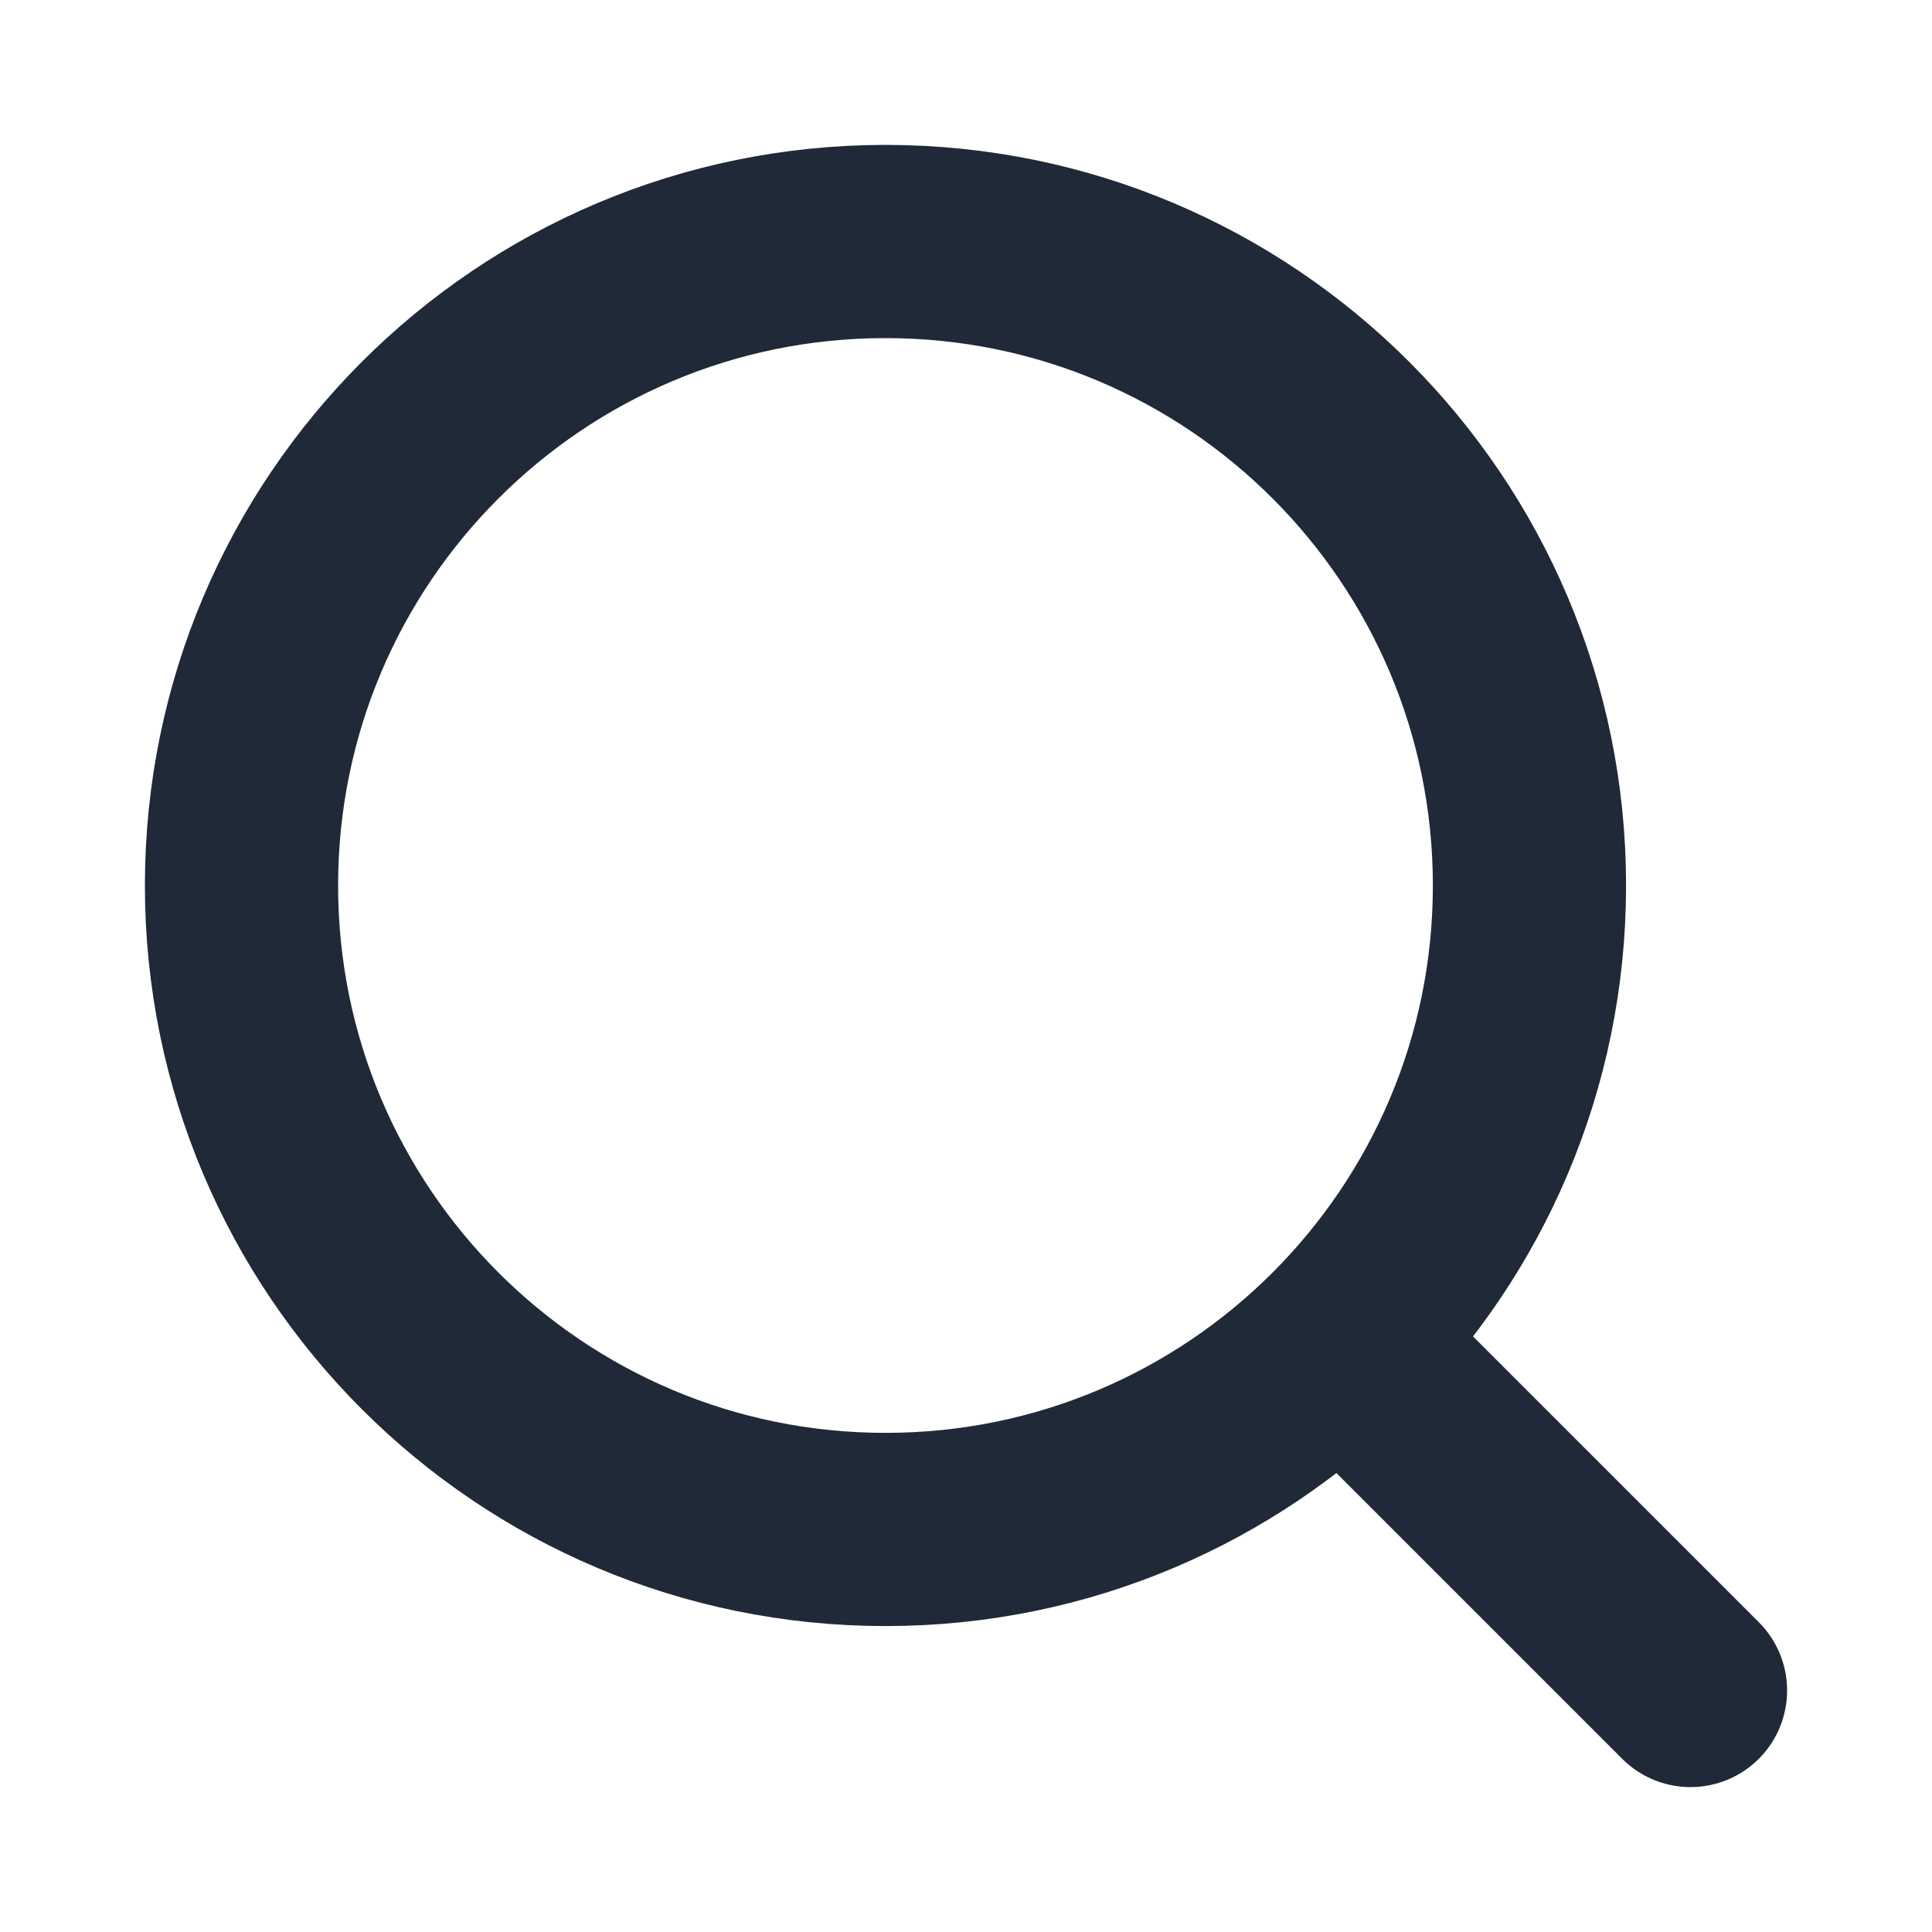
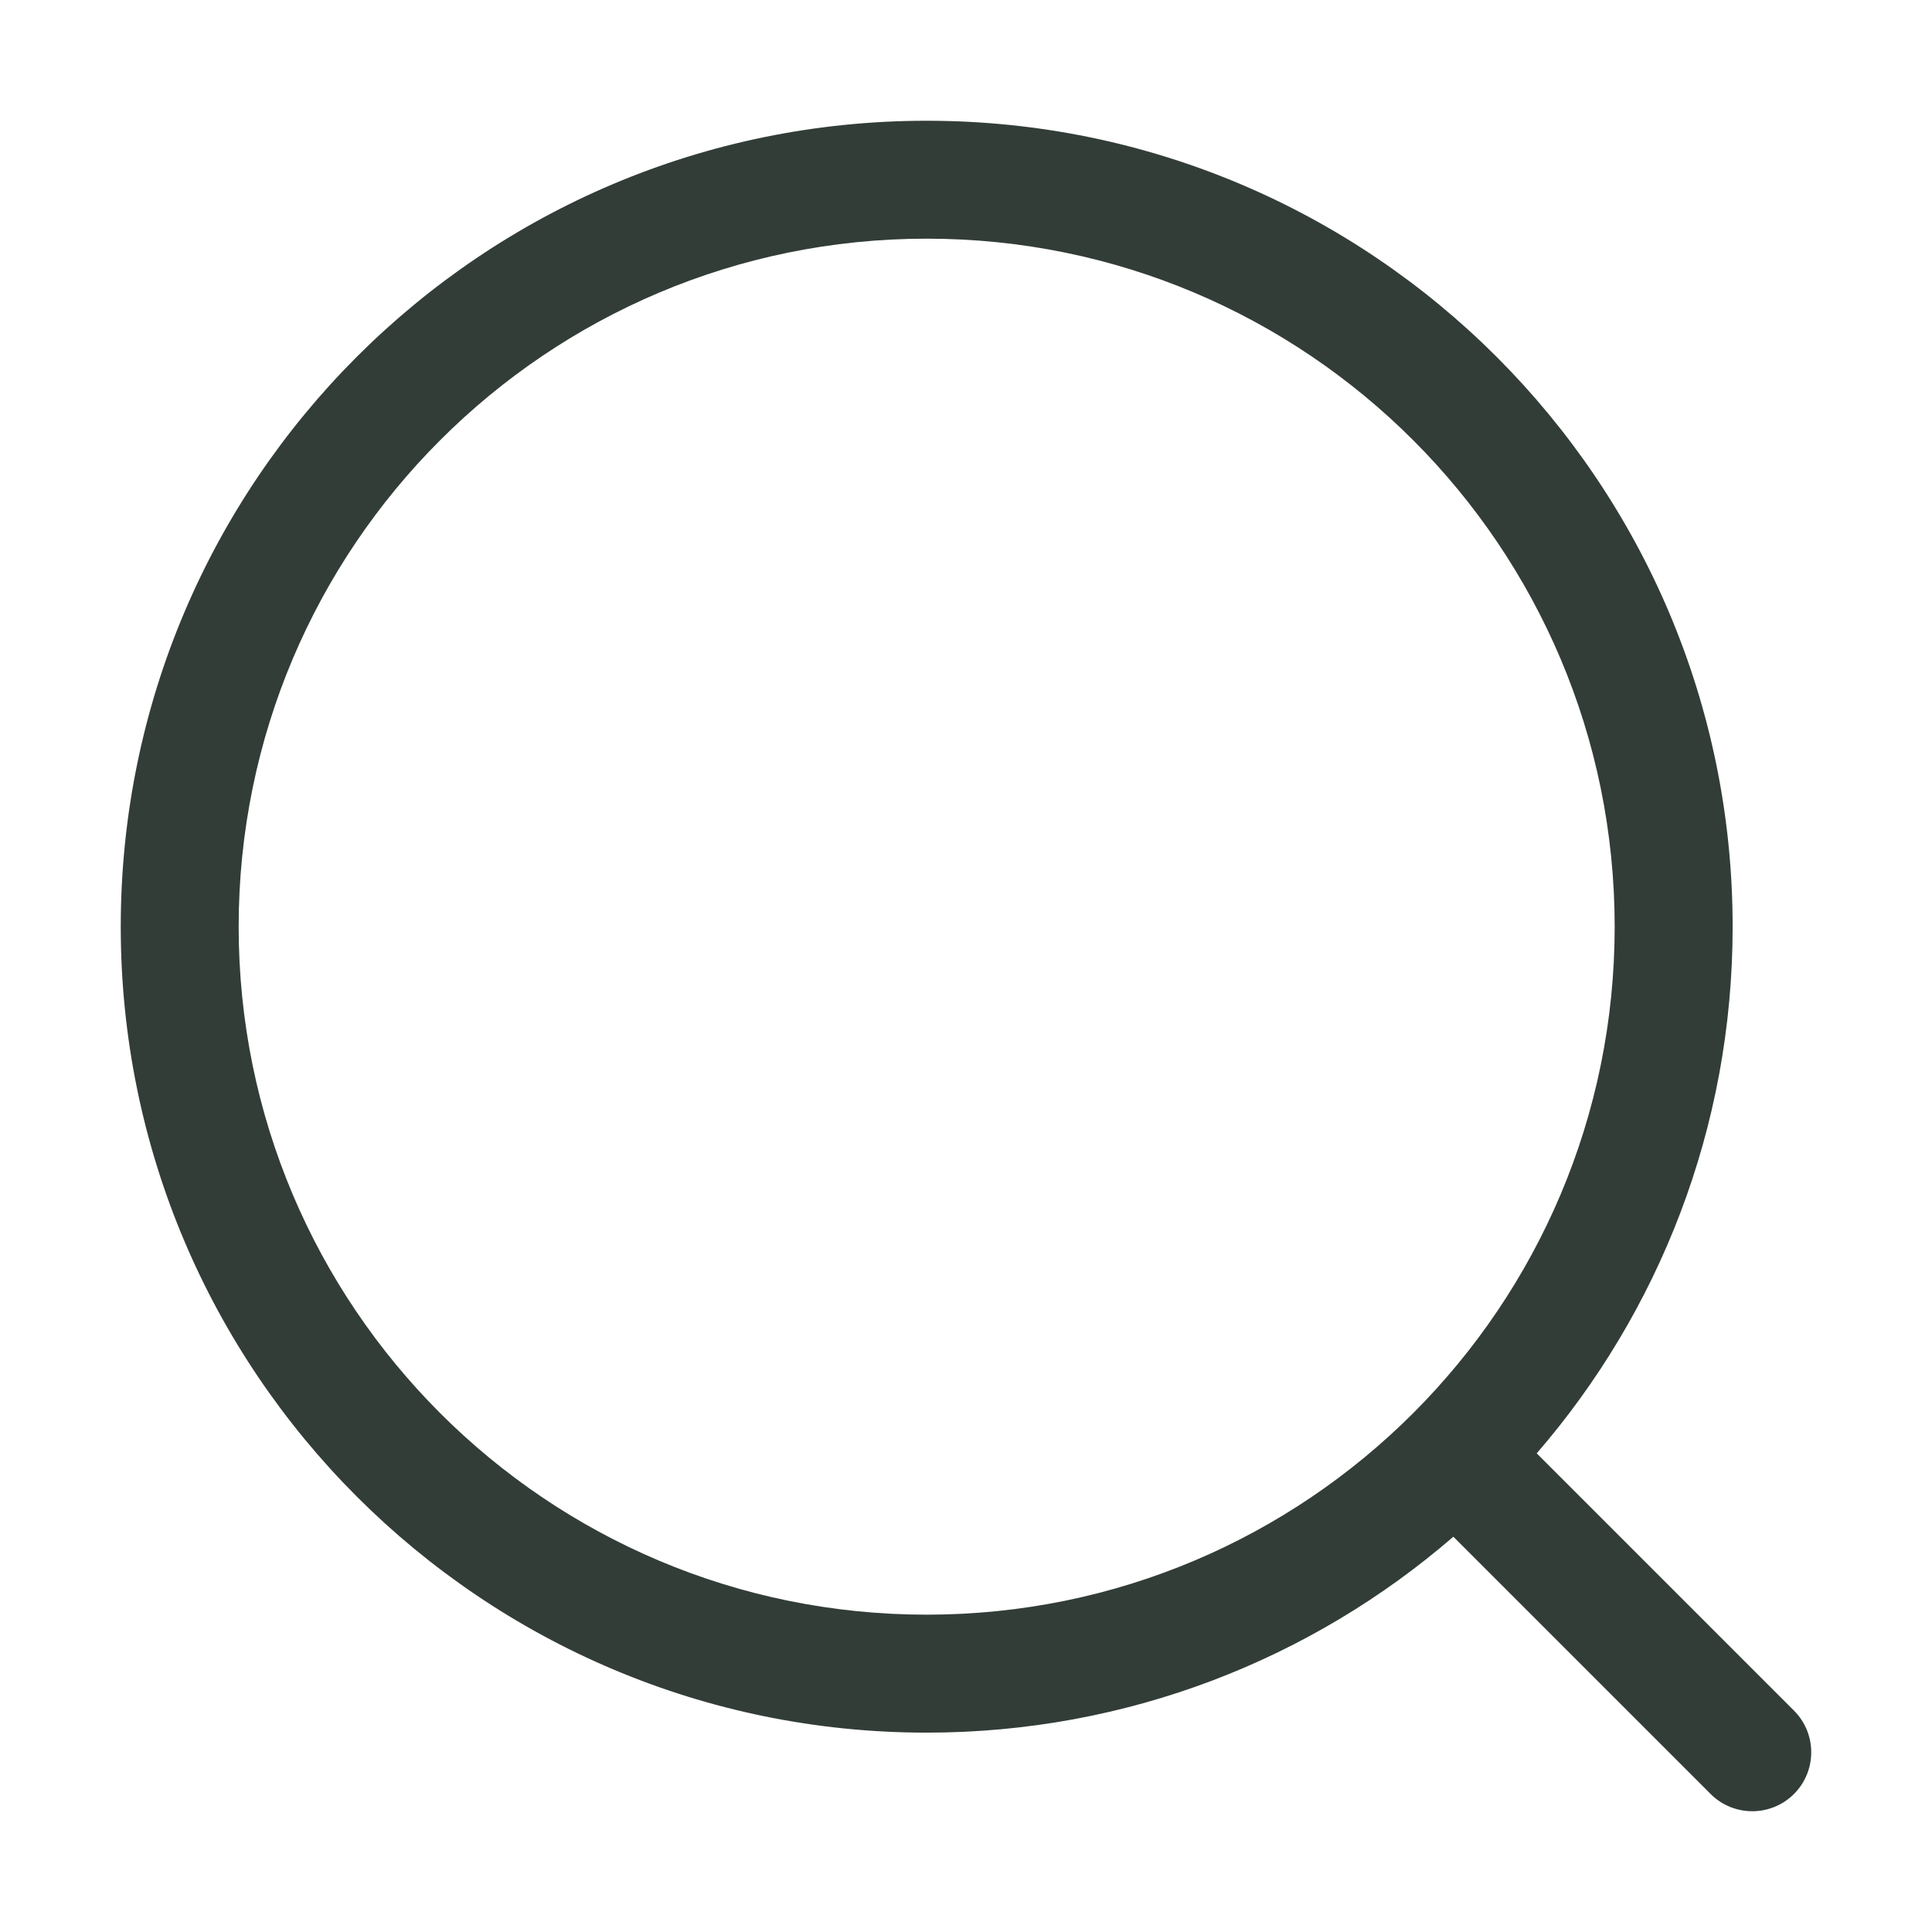
- <svg xmlns="http://www.w3.org/2000/svg" preserveAspectRatio="none" overflow="visible" style="display: block;" width="20" height="20" viewBox="0 0 20 20" fill="none">
-   <g id="search">
-     <path id="Vector" d="M17.5 17.5L13.883 13.883M15.833 9.167C15.833 12.849 12.849 15.833 9.167 15.833C5.485 15.833 2.5 12.849 2.5 9.167C2.5 5.485 5.485 2.5 9.167 2.5C12.849 2.5 15.833 5.485 15.833 9.167Z" stroke="#1F2937" stroke-width="2" stroke-linecap="round" />
-   </g>
+ <svg xmlns="http://www.w3.org/2000/svg" width="32" height="32" viewBox="0 0 32 32" fill="none">
+   <path fill-rule="evenodd" clip-rule="evenodd" d="M3.953 15.349C3.953 21.642 9.055 26.744 15.349 26.744C21.642 26.744 26.744 21.642 26.744 15.349C26.744 9.055 21.642 3.953 15.349 3.953C9.055 3.953 3.953 9.055 3.953 15.349ZM15.349 28.698C7.976 28.698 2 22.721 2 15.349C2 7.976 7.976 2 15.349 2C22.721 2 28.698 7.976 28.698 15.349C28.698 18.683 27.475 21.733 25.453 24.072L29.714 28.333C30.095 28.714 30.095 29.332 29.714 29.714C29.332 30.095 28.714 30.095 28.333 29.714L24.072 25.453C21.733 27.475 18.683 28.698 15.349 28.698Z" fill="#333D38" />
</svg>
